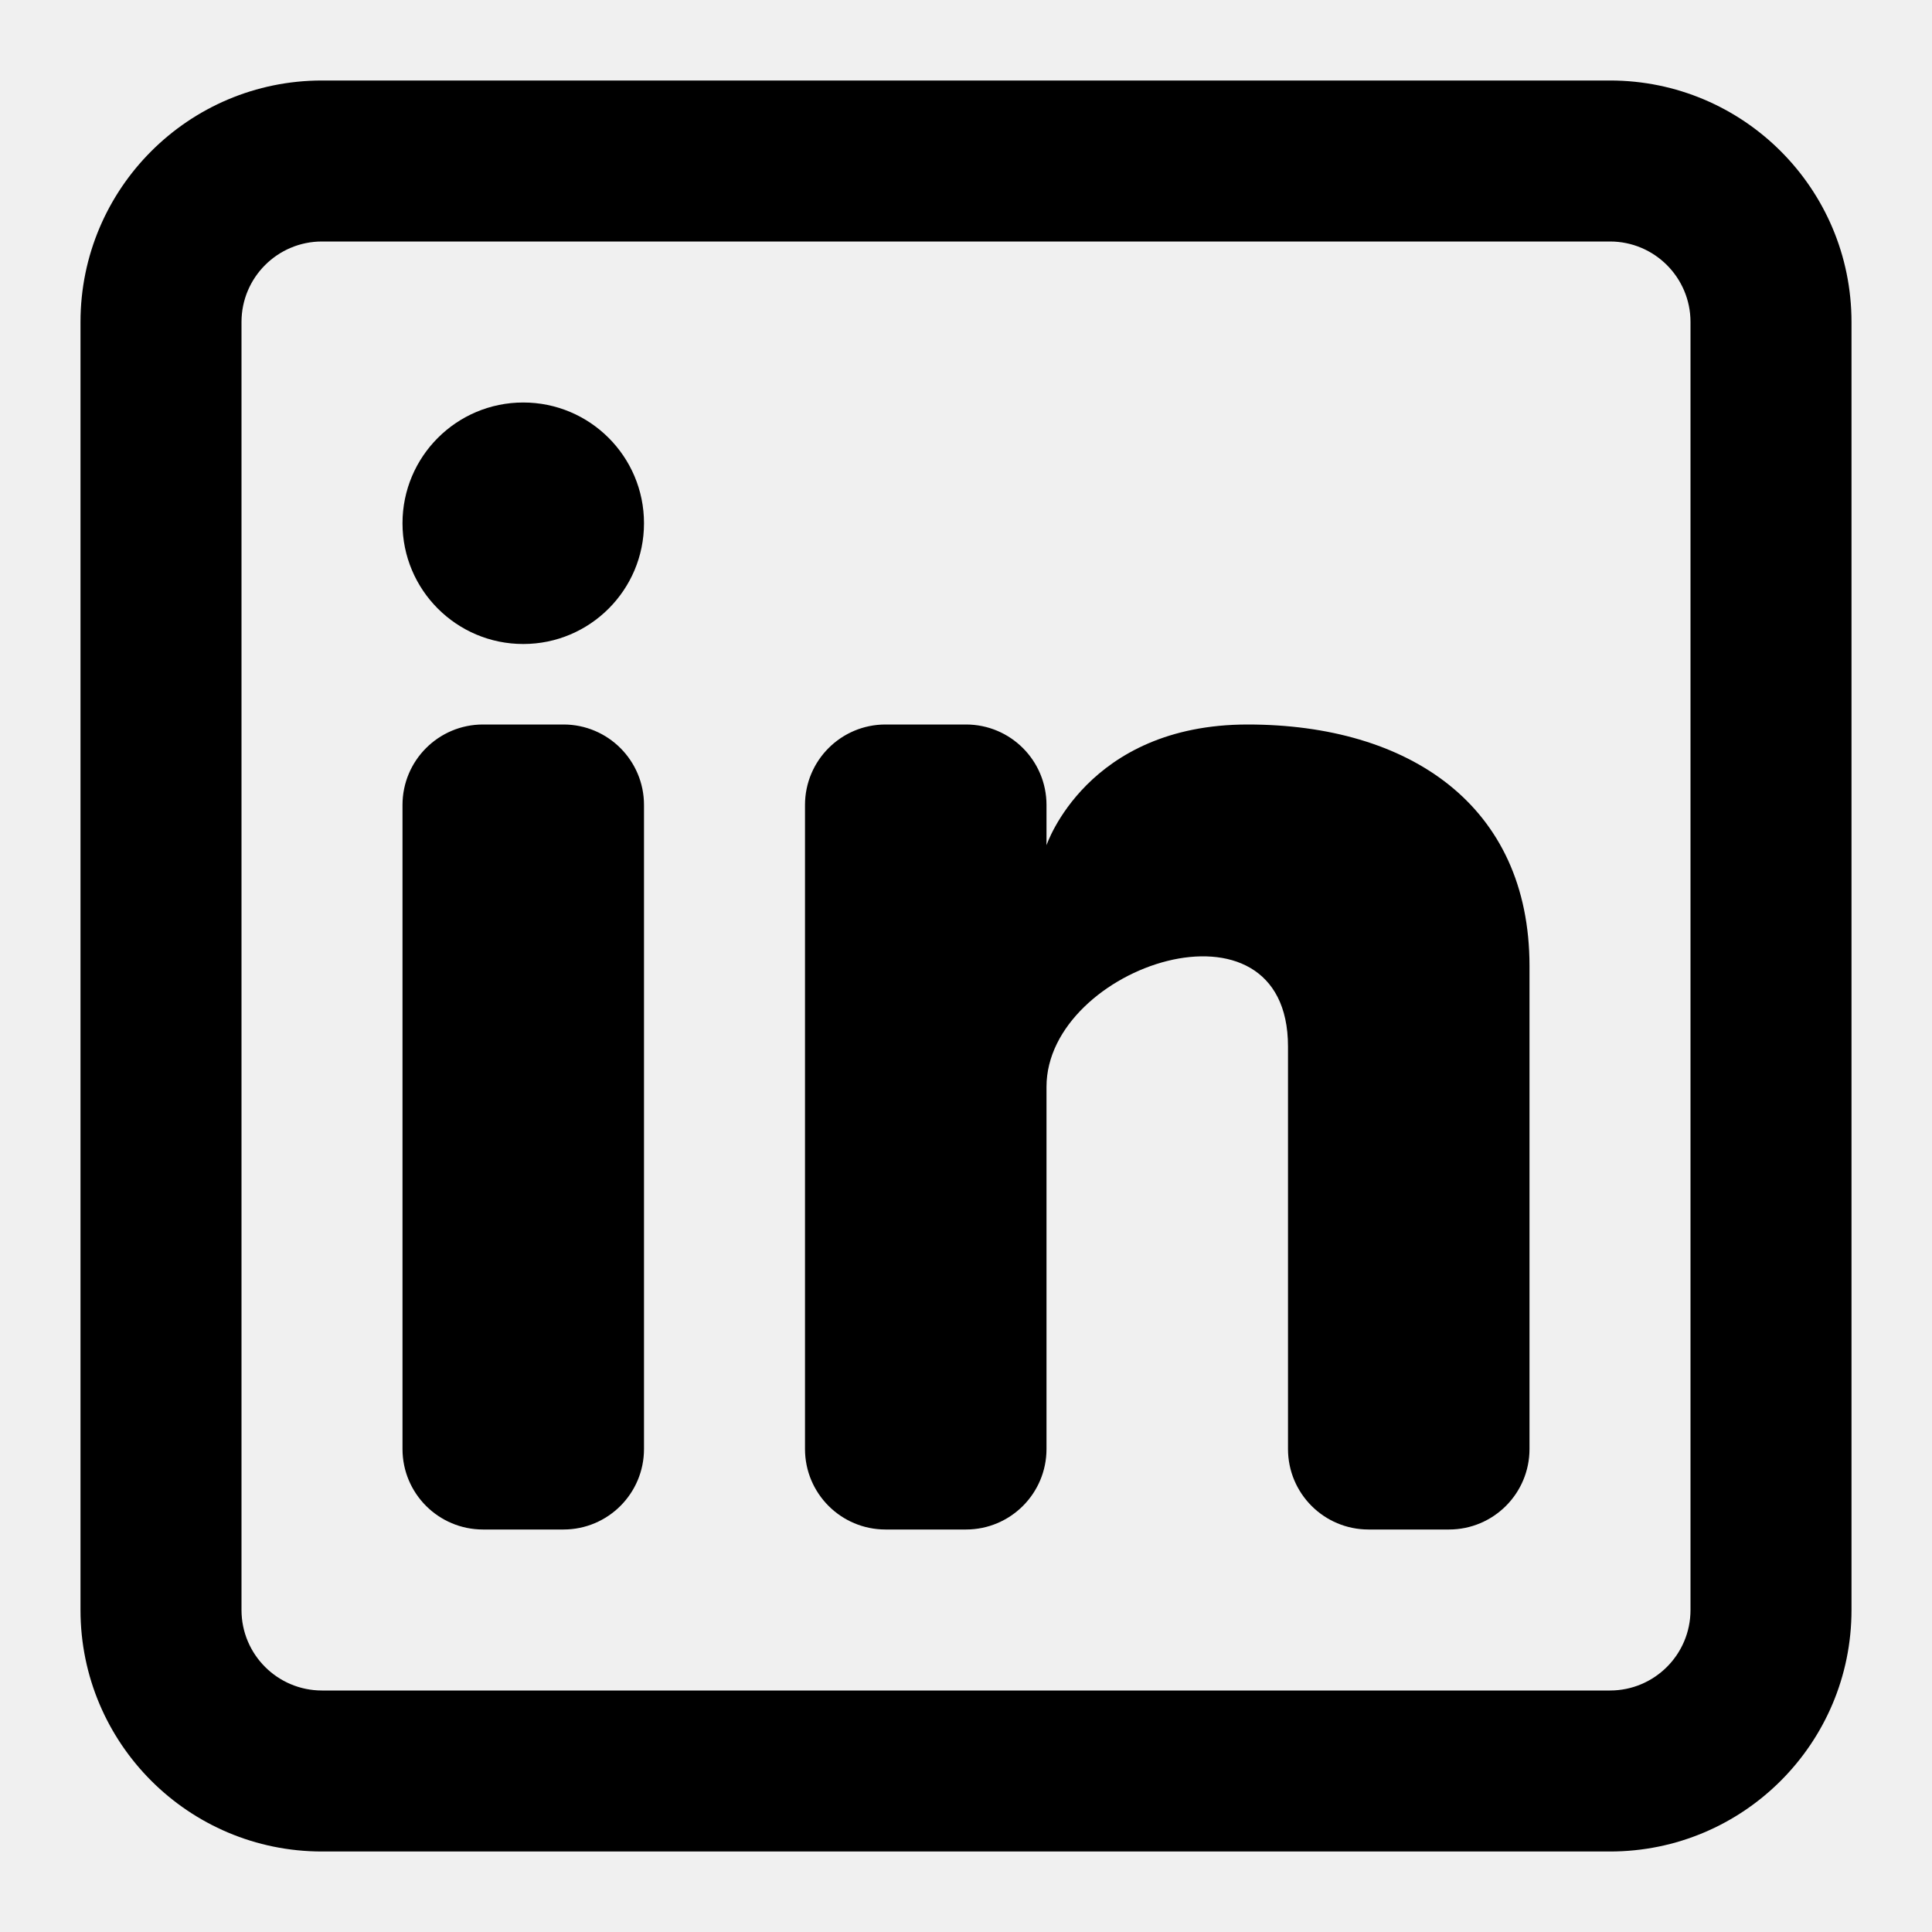
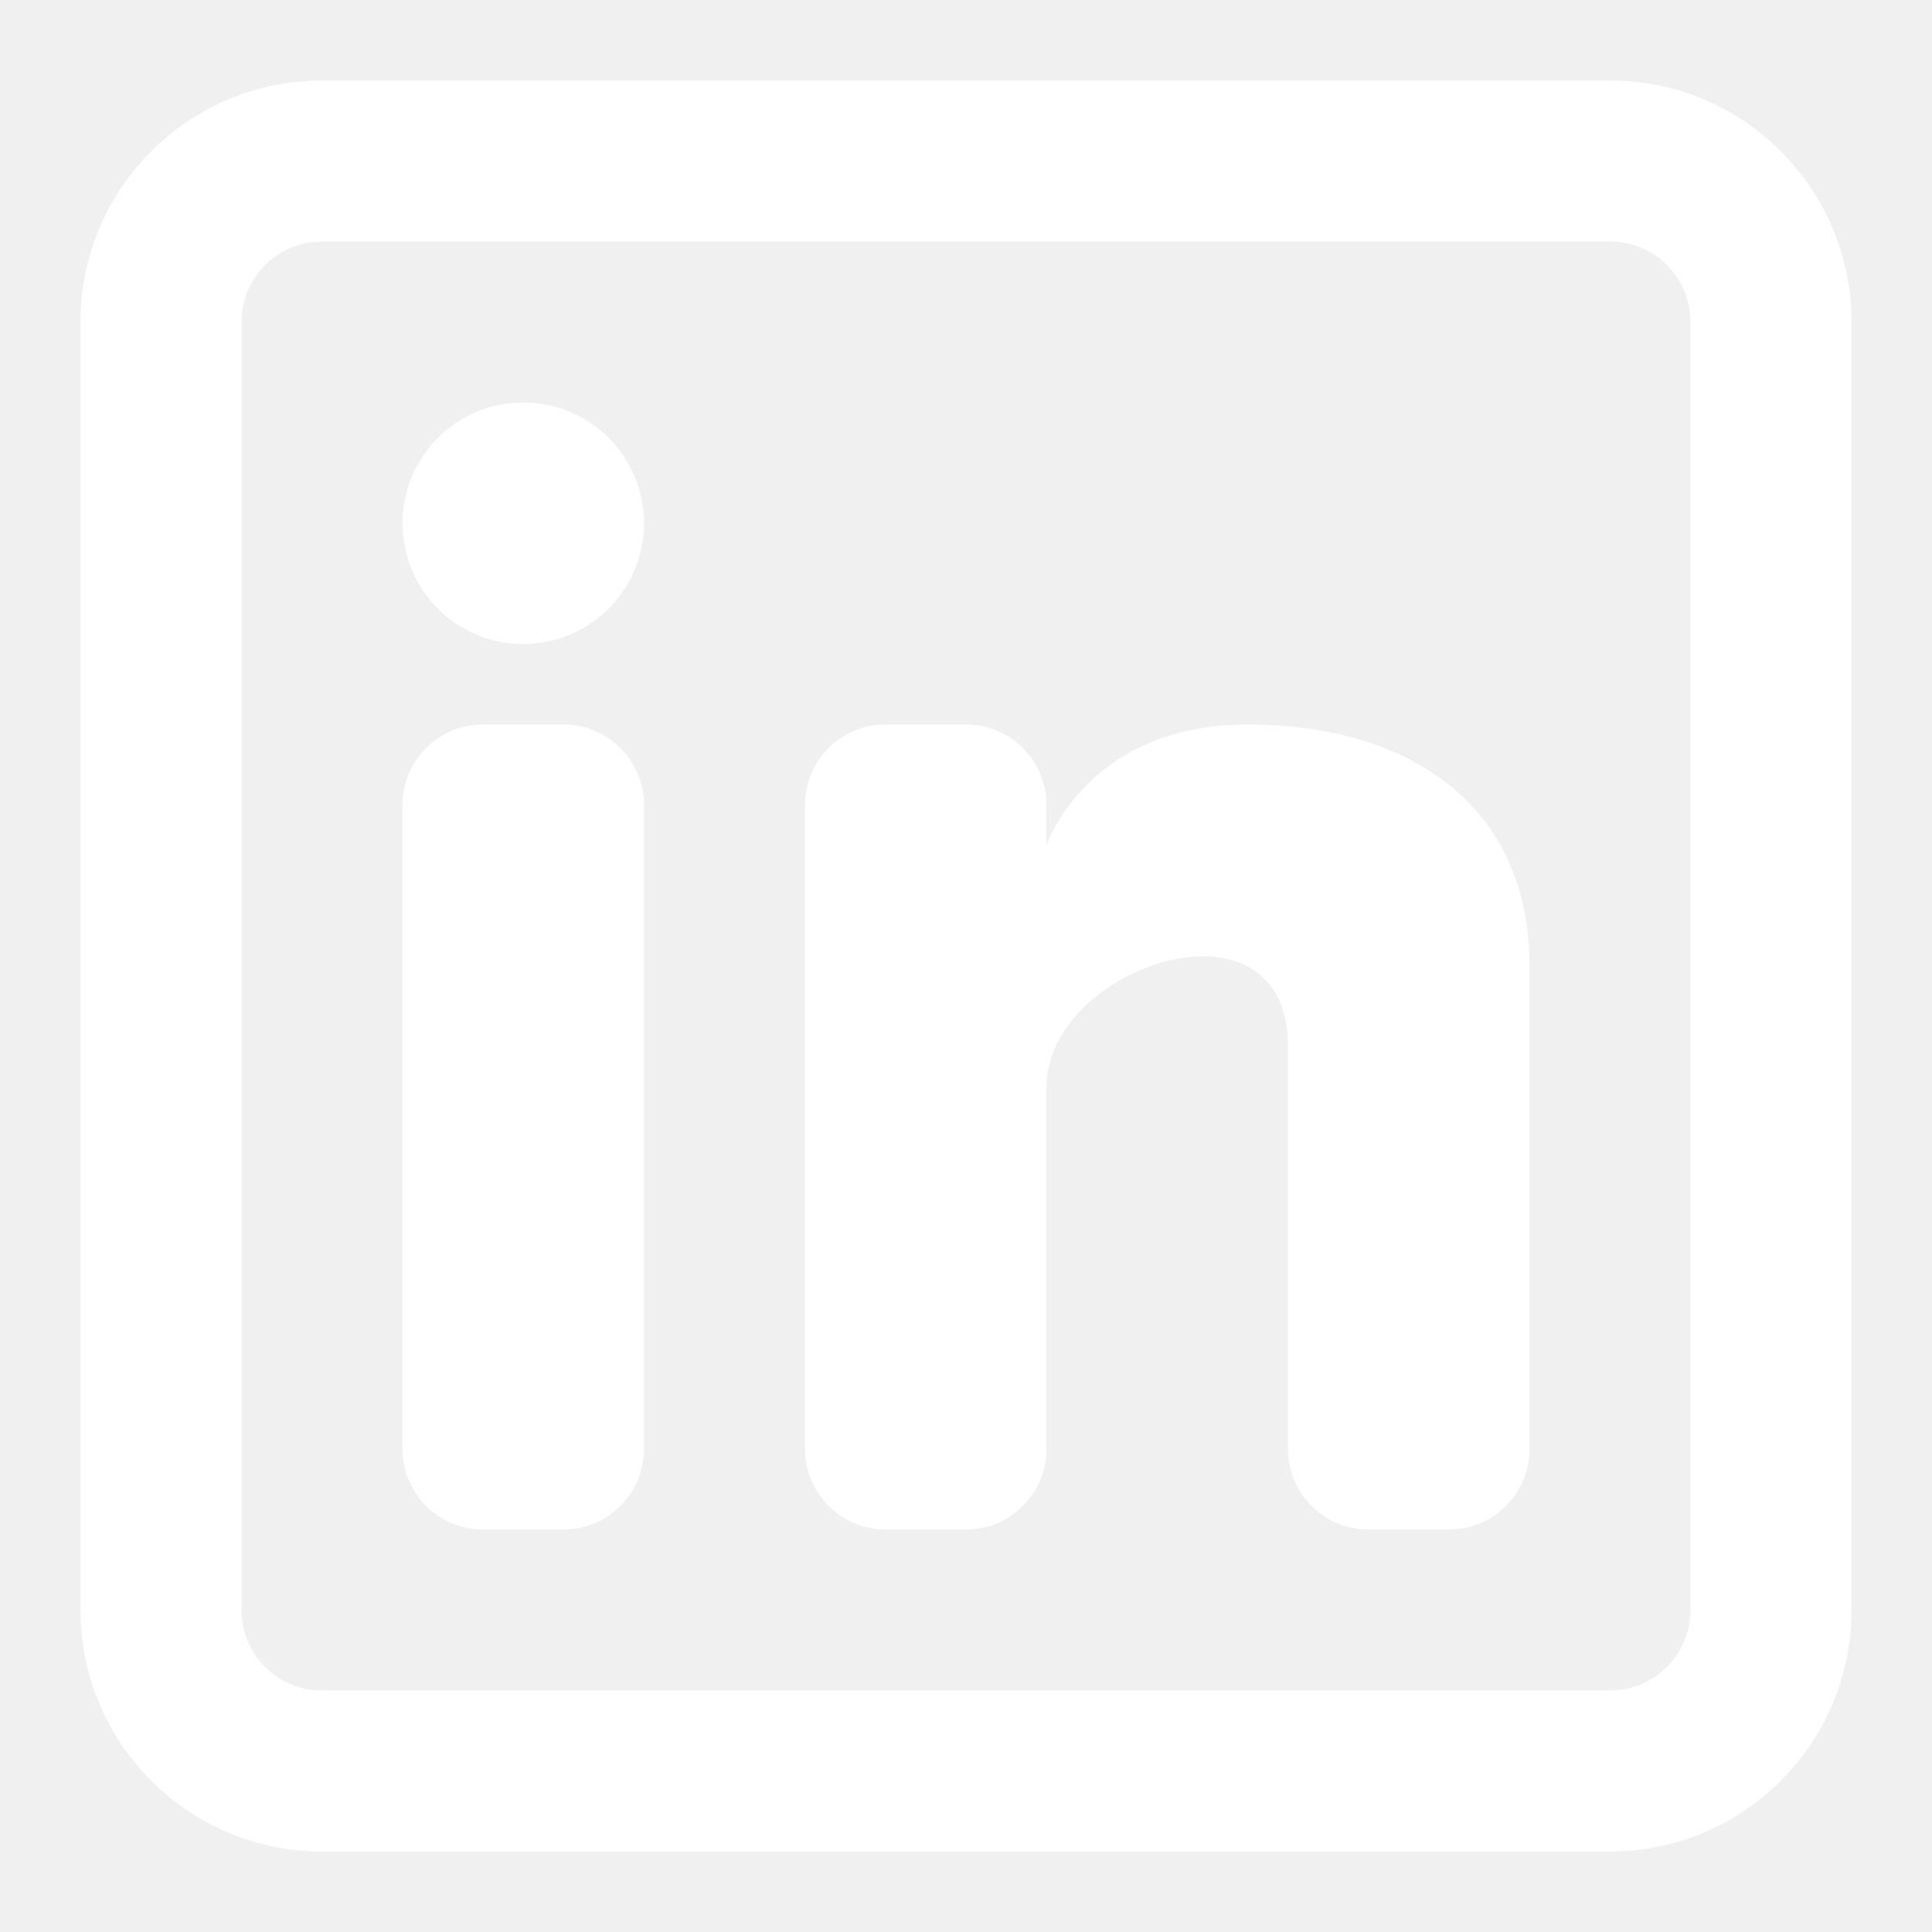
<svg xmlns="http://www.w3.org/2000/svg" viewBox="0 0 24 24">
-   <path d="M6.5 8a1.5 1.5 0 100-3 1.5 1.5 0 000 3zM5 10a1 1 0 011-1h1a1 1 0 011 1v8a1 1 0 01-1 1H6a1 1 0 01-1-1v-8zm6 9h1a1 1 0 001-1v-4.5c0-1.5 3-2.5 3-.5v5a1 1 0 001 1h1a1 1 0 001-1v-6c0-2-1.5-3-3.5-3S13 10.5 13 10.5V10a1 1 0 00-1-1h-1a1 1 0 00-1 1v8a1 1 0 001 1z">
+   <path d="M6.5 8a1.5 1.5 0 100-3 1.5 1.5 0 000 3zM5 10a1 1 0 011-1h1a1 1 0 011 1v8a1 1 0 01-1 1H6a1 1 0 01-1-1v-8zm6 9h1a1 1 0 001-1v-4.5c0-1.5 3-2.5 3-.5v5a1 1 0 001 1h1a1 1 0 001-1v-6c0-2-1.5-3-3.5-3S13 10.5 13 10.5V10a1 1 0 00-1-1h-1a1 1 0 00-1 1v8a1 1 0 001 1z" fill="white">
  </path>
-   <path fill-rule="evenodd" clip-rule="evenodd" d="M20 1a3 3 0 013 3v16a3 3 0 01-3 3H4a3 3 0 01-3-3V4a3 3 0 013-3h16zm0 2a1 1 0 011 1v16a1 1 0 01-1 1H4a1 1 0 01-1-1V4a1 1 0 011-1h16z">
+   <path fill-rule="evenodd" clip-rule="evenodd" d="M20 1a3 3 0 013 3v16a3 3 0 01-3 3H4a3 3 0 01-3-3V4a3 3 0 013-3h16zm0 2a1 1 0 011 1v16a1 1 0 01-1 1H4a1 1 0 01-1-1V4a1 1 0 011-1h16z" fill="white">
  </path>
-   <style>
-     @media (prefers-color-scheme: light) {
-       :root {
-         filter: none;
-       }
-     }
- 
-     @media (prefers-color-scheme: dark) {
-       :root {
-         filter: invert(100%);
-       }
-     }
-   </style>
</svg>
